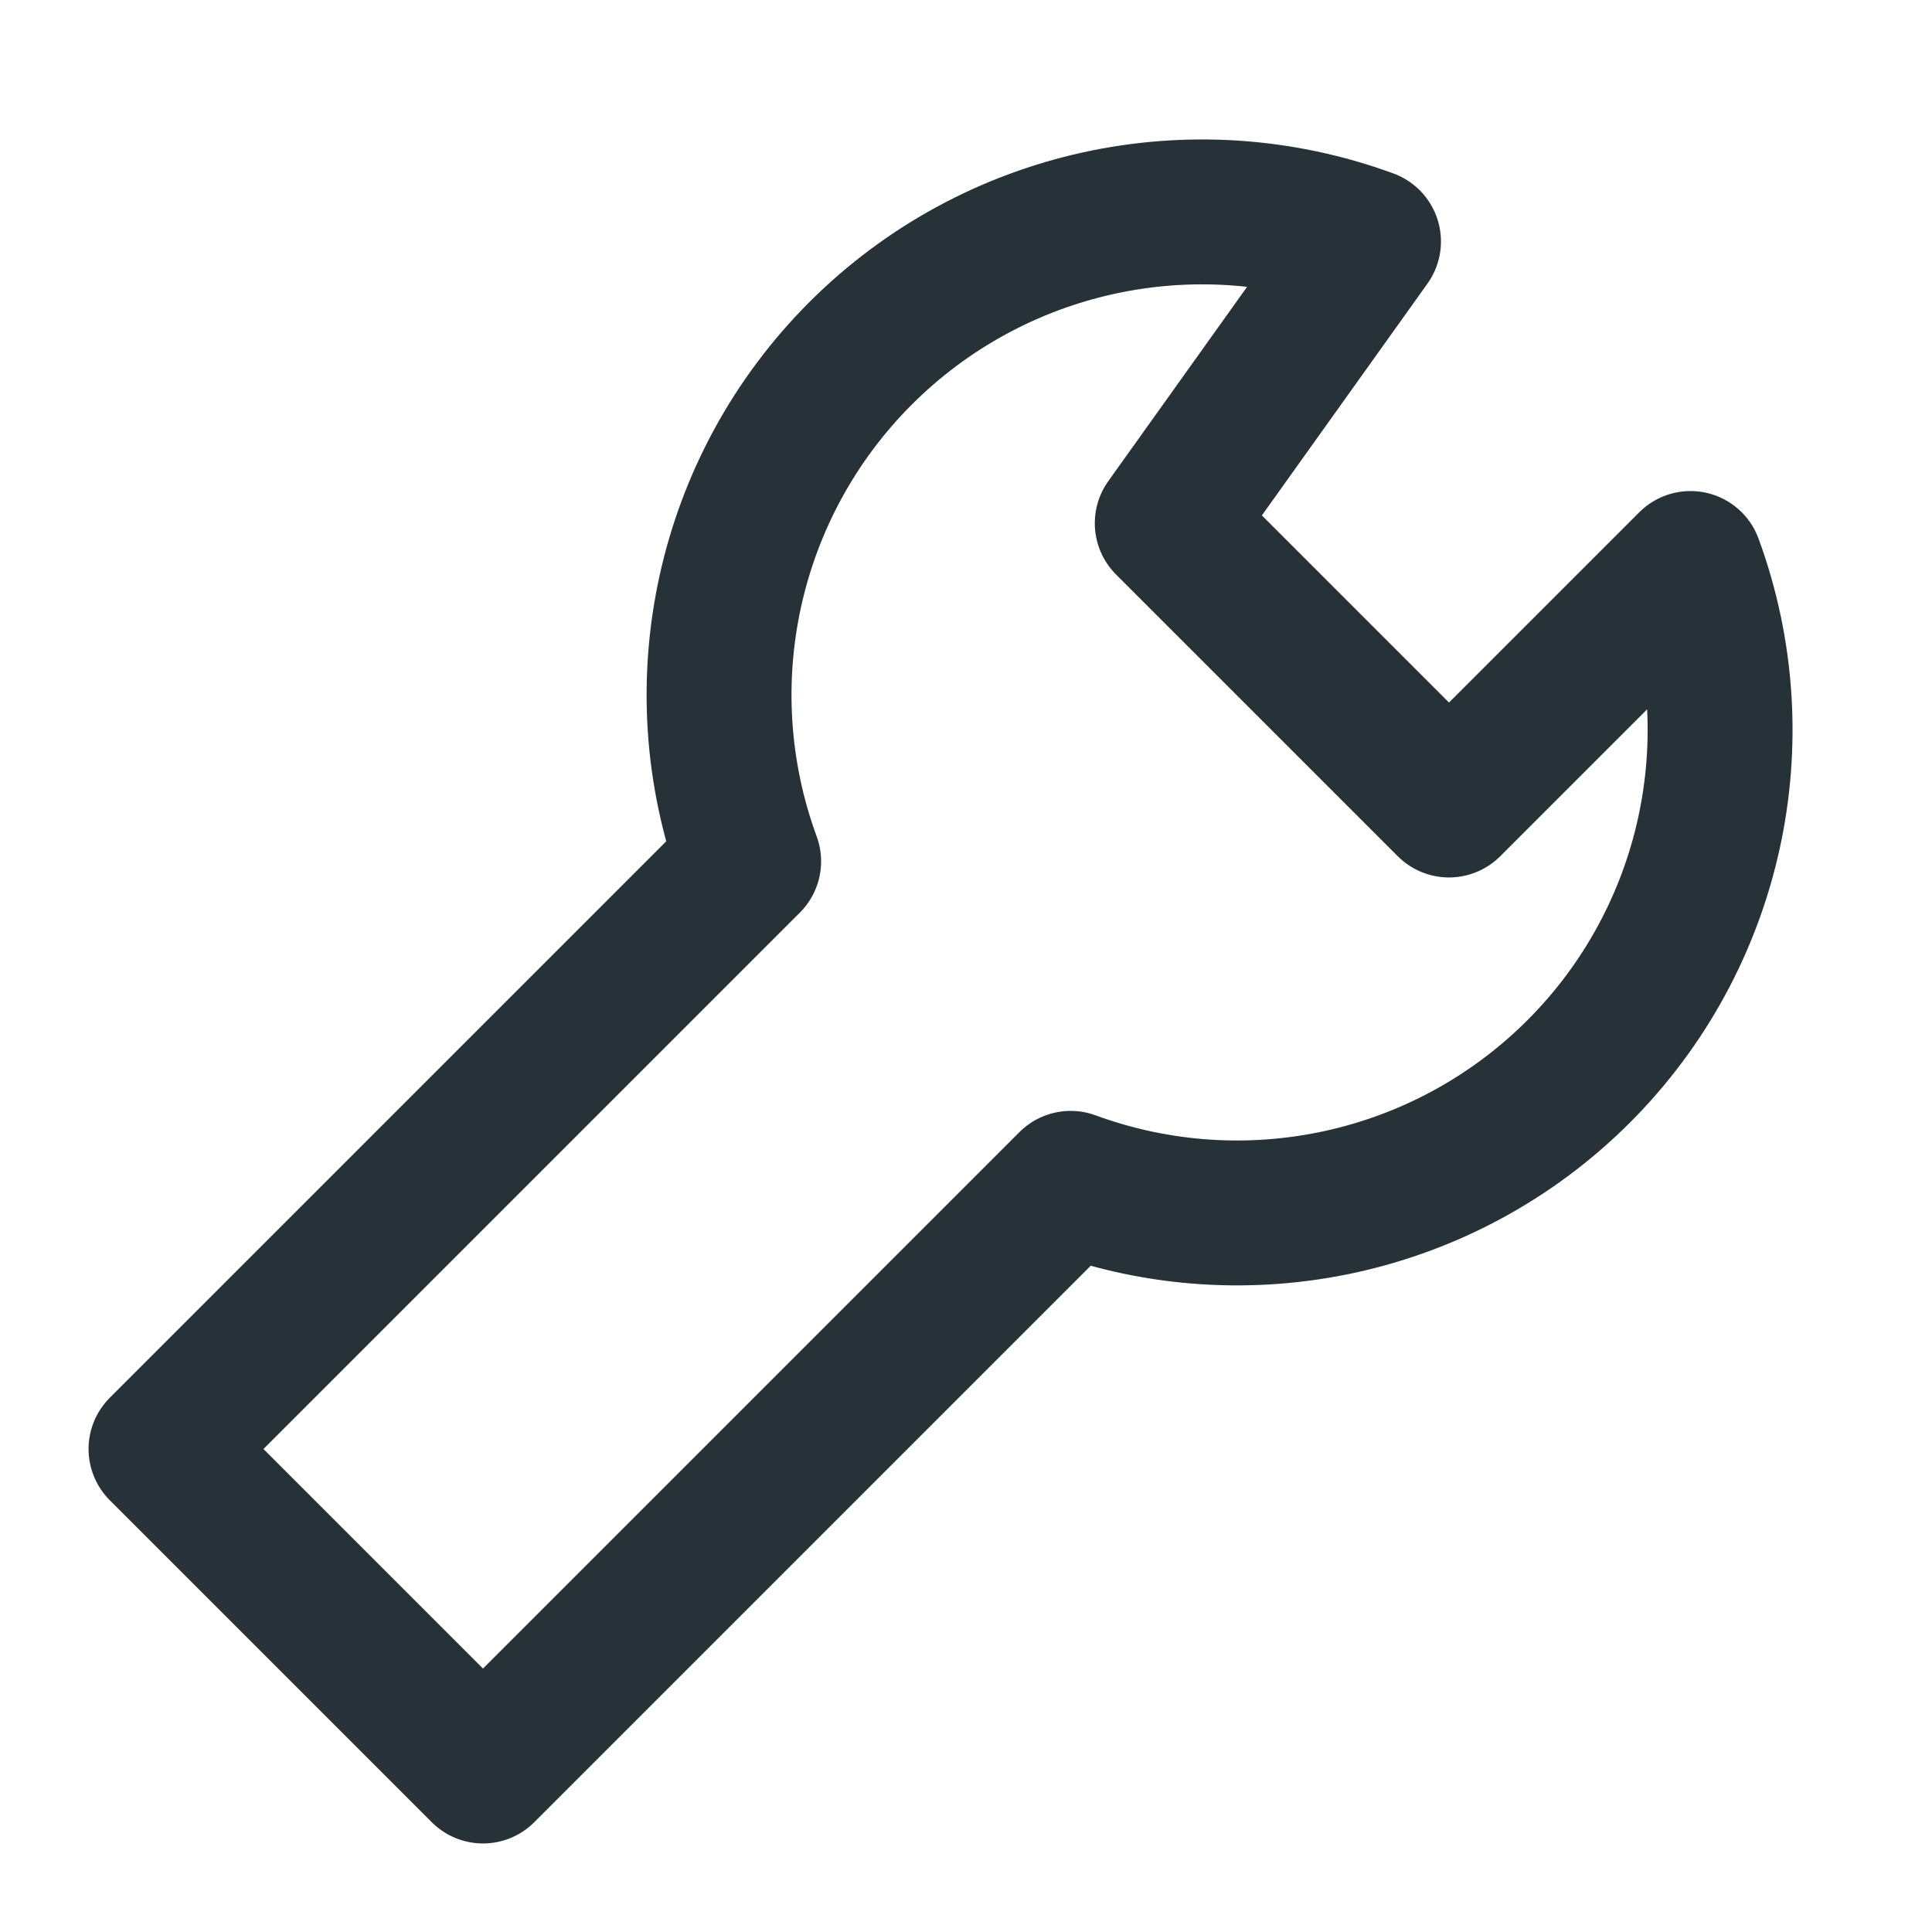
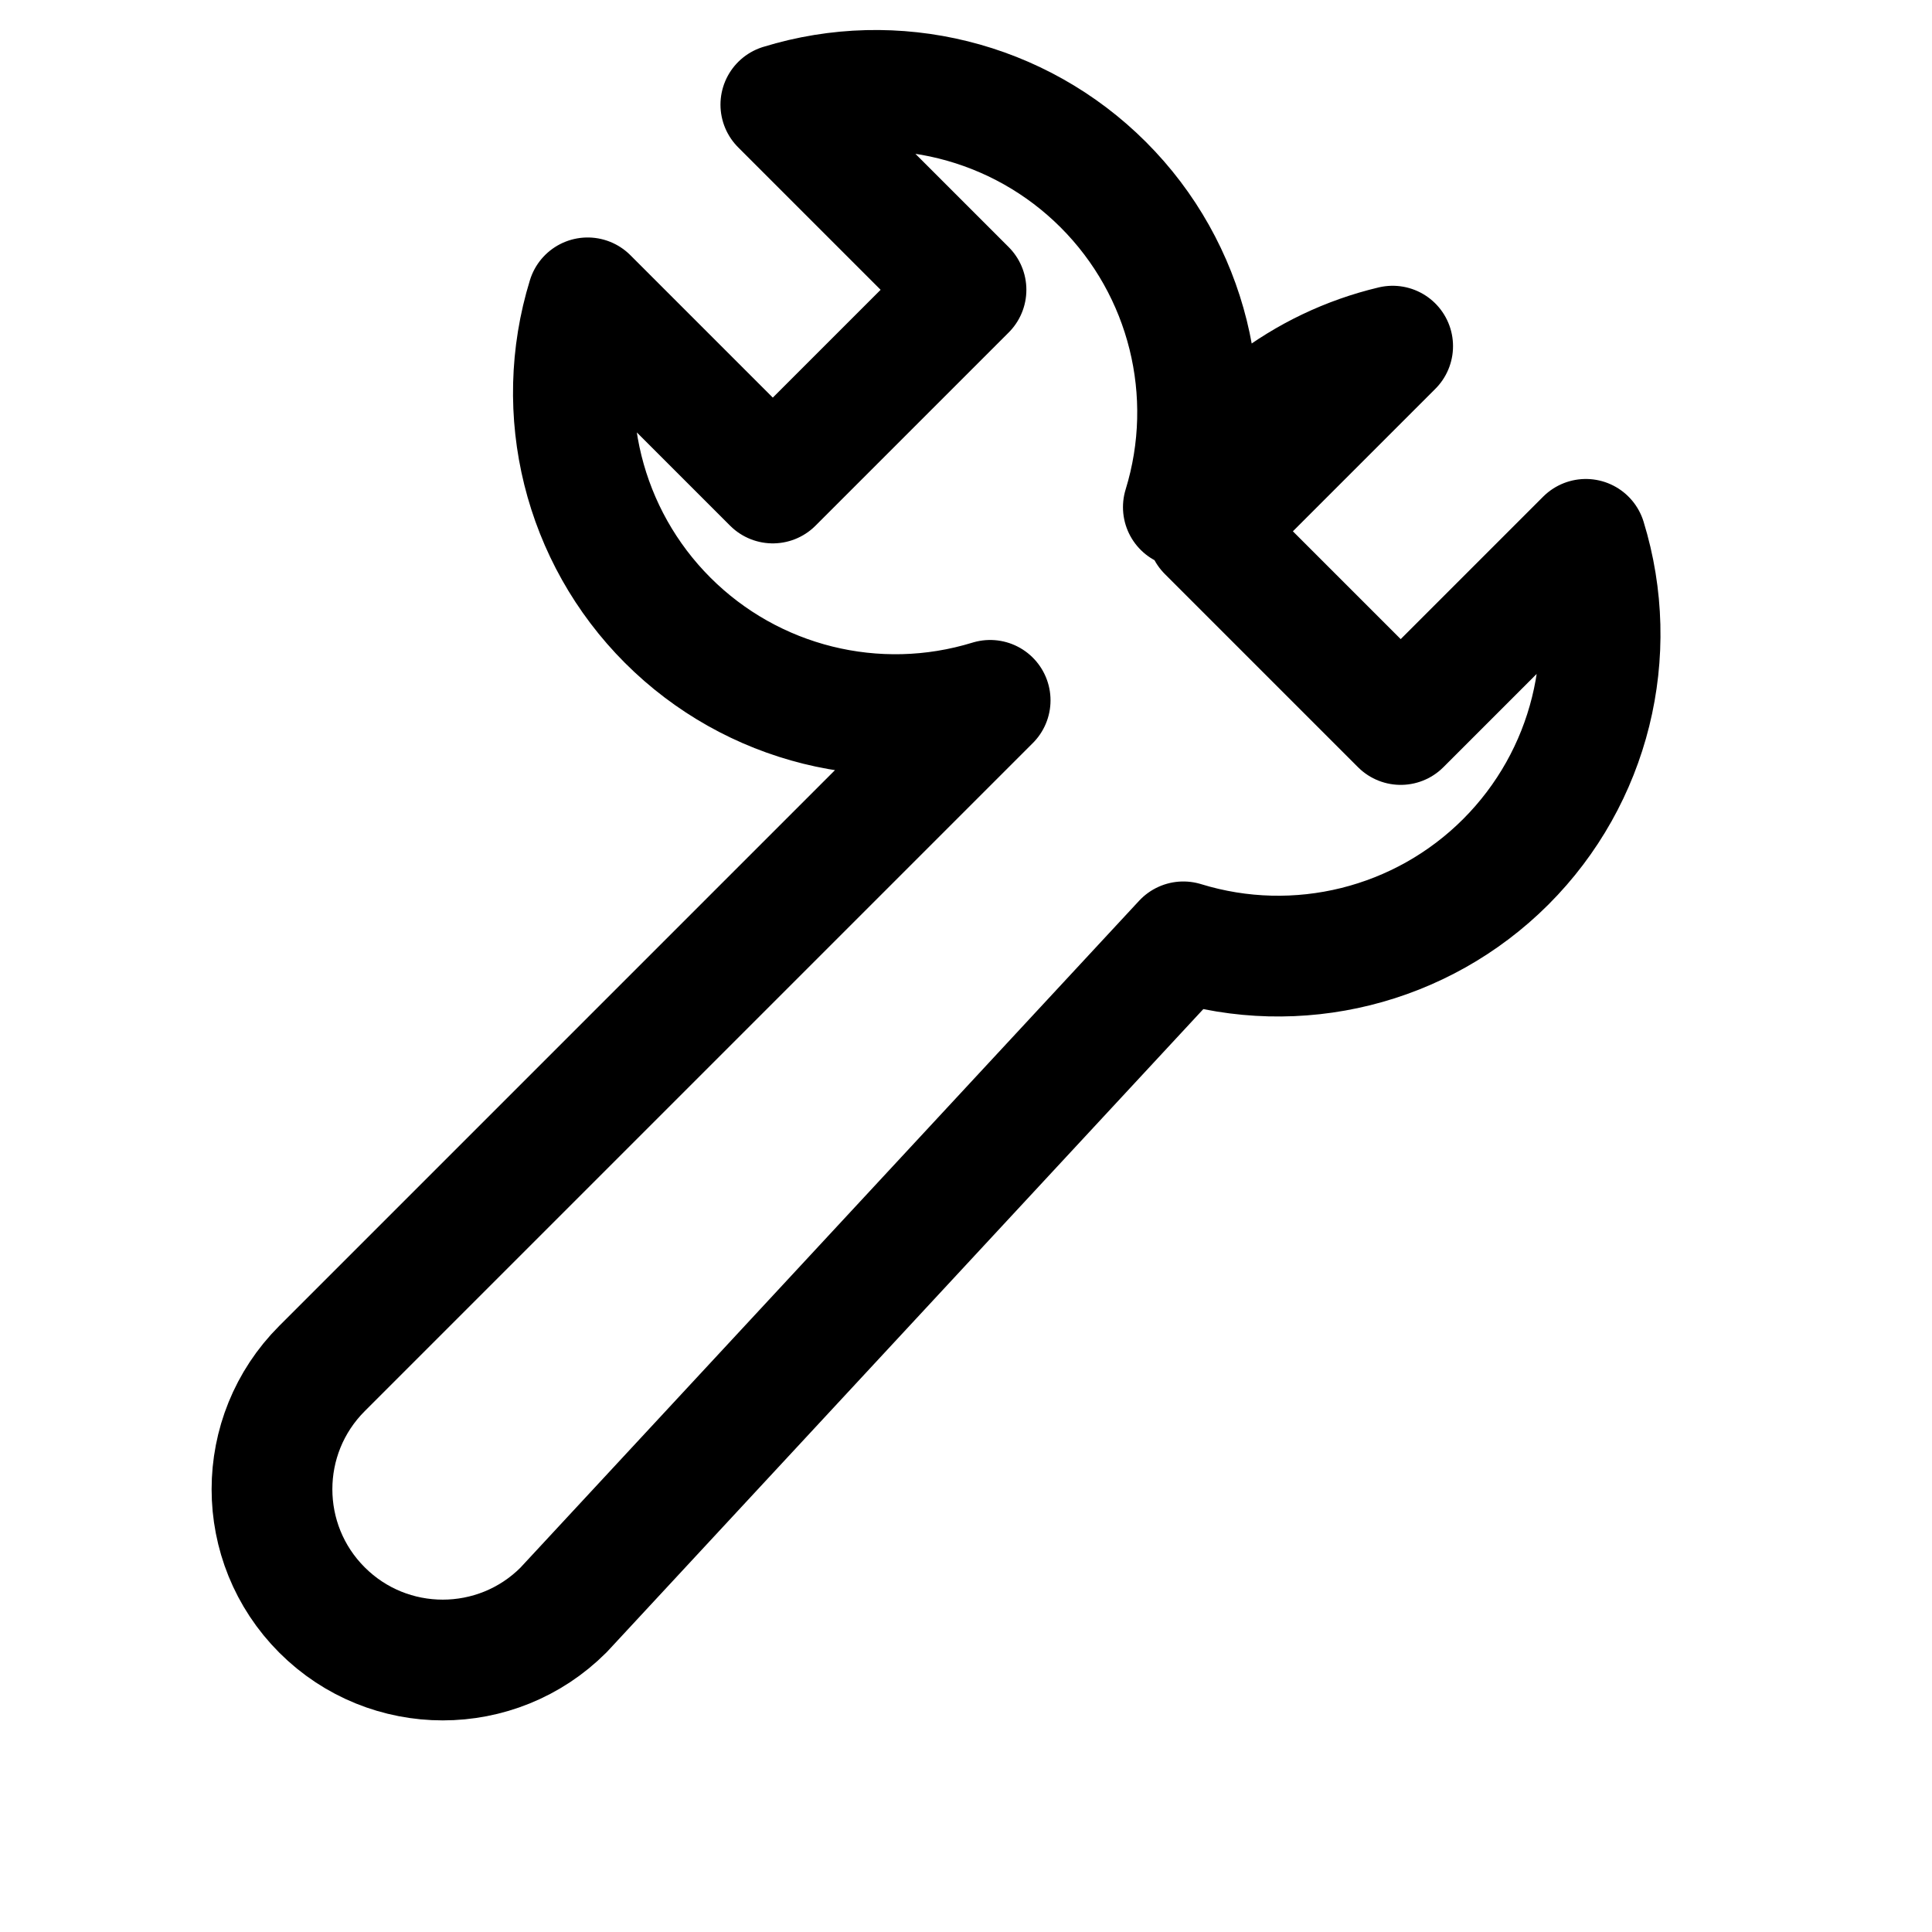
- <svg xmlns="http://www.w3.org/2000/svg" viewBox="0 0 24 24" fill="none" stroke="#263238" stroke-width="1.8" stroke-linecap="round" stroke-linejoin="round">
-   <path d="M14.5 6.5 18 10l3-3a6 6 0 0 1-7.7 7.7L6 22l-4-4 7.3-7.3A6 6 0 0 1 17 3z" />
+ <svg xmlns="http://www.w3.org/2000/svg" width="24" height="24" viewBox="0 0 24 24" fill="none" stroke="currentColor" stroke-width="1.5" stroke-linecap="round" stroke-linejoin="round" aria-hidden="true">
+   <path d="M14.7 6.3a4 4 0 0 0-5-5L12 3.6 9.6 6 7.3 3.7a4 4 0 0 0 5 5L4 17a2.1 2.1 0 0 0 3 3l7.7-8.3a4 4 0 0 0 5-5L17.4 9 15 6.6l2.3-2.3a4 4 0 0 0-2.6 2Z" />
</svg>
